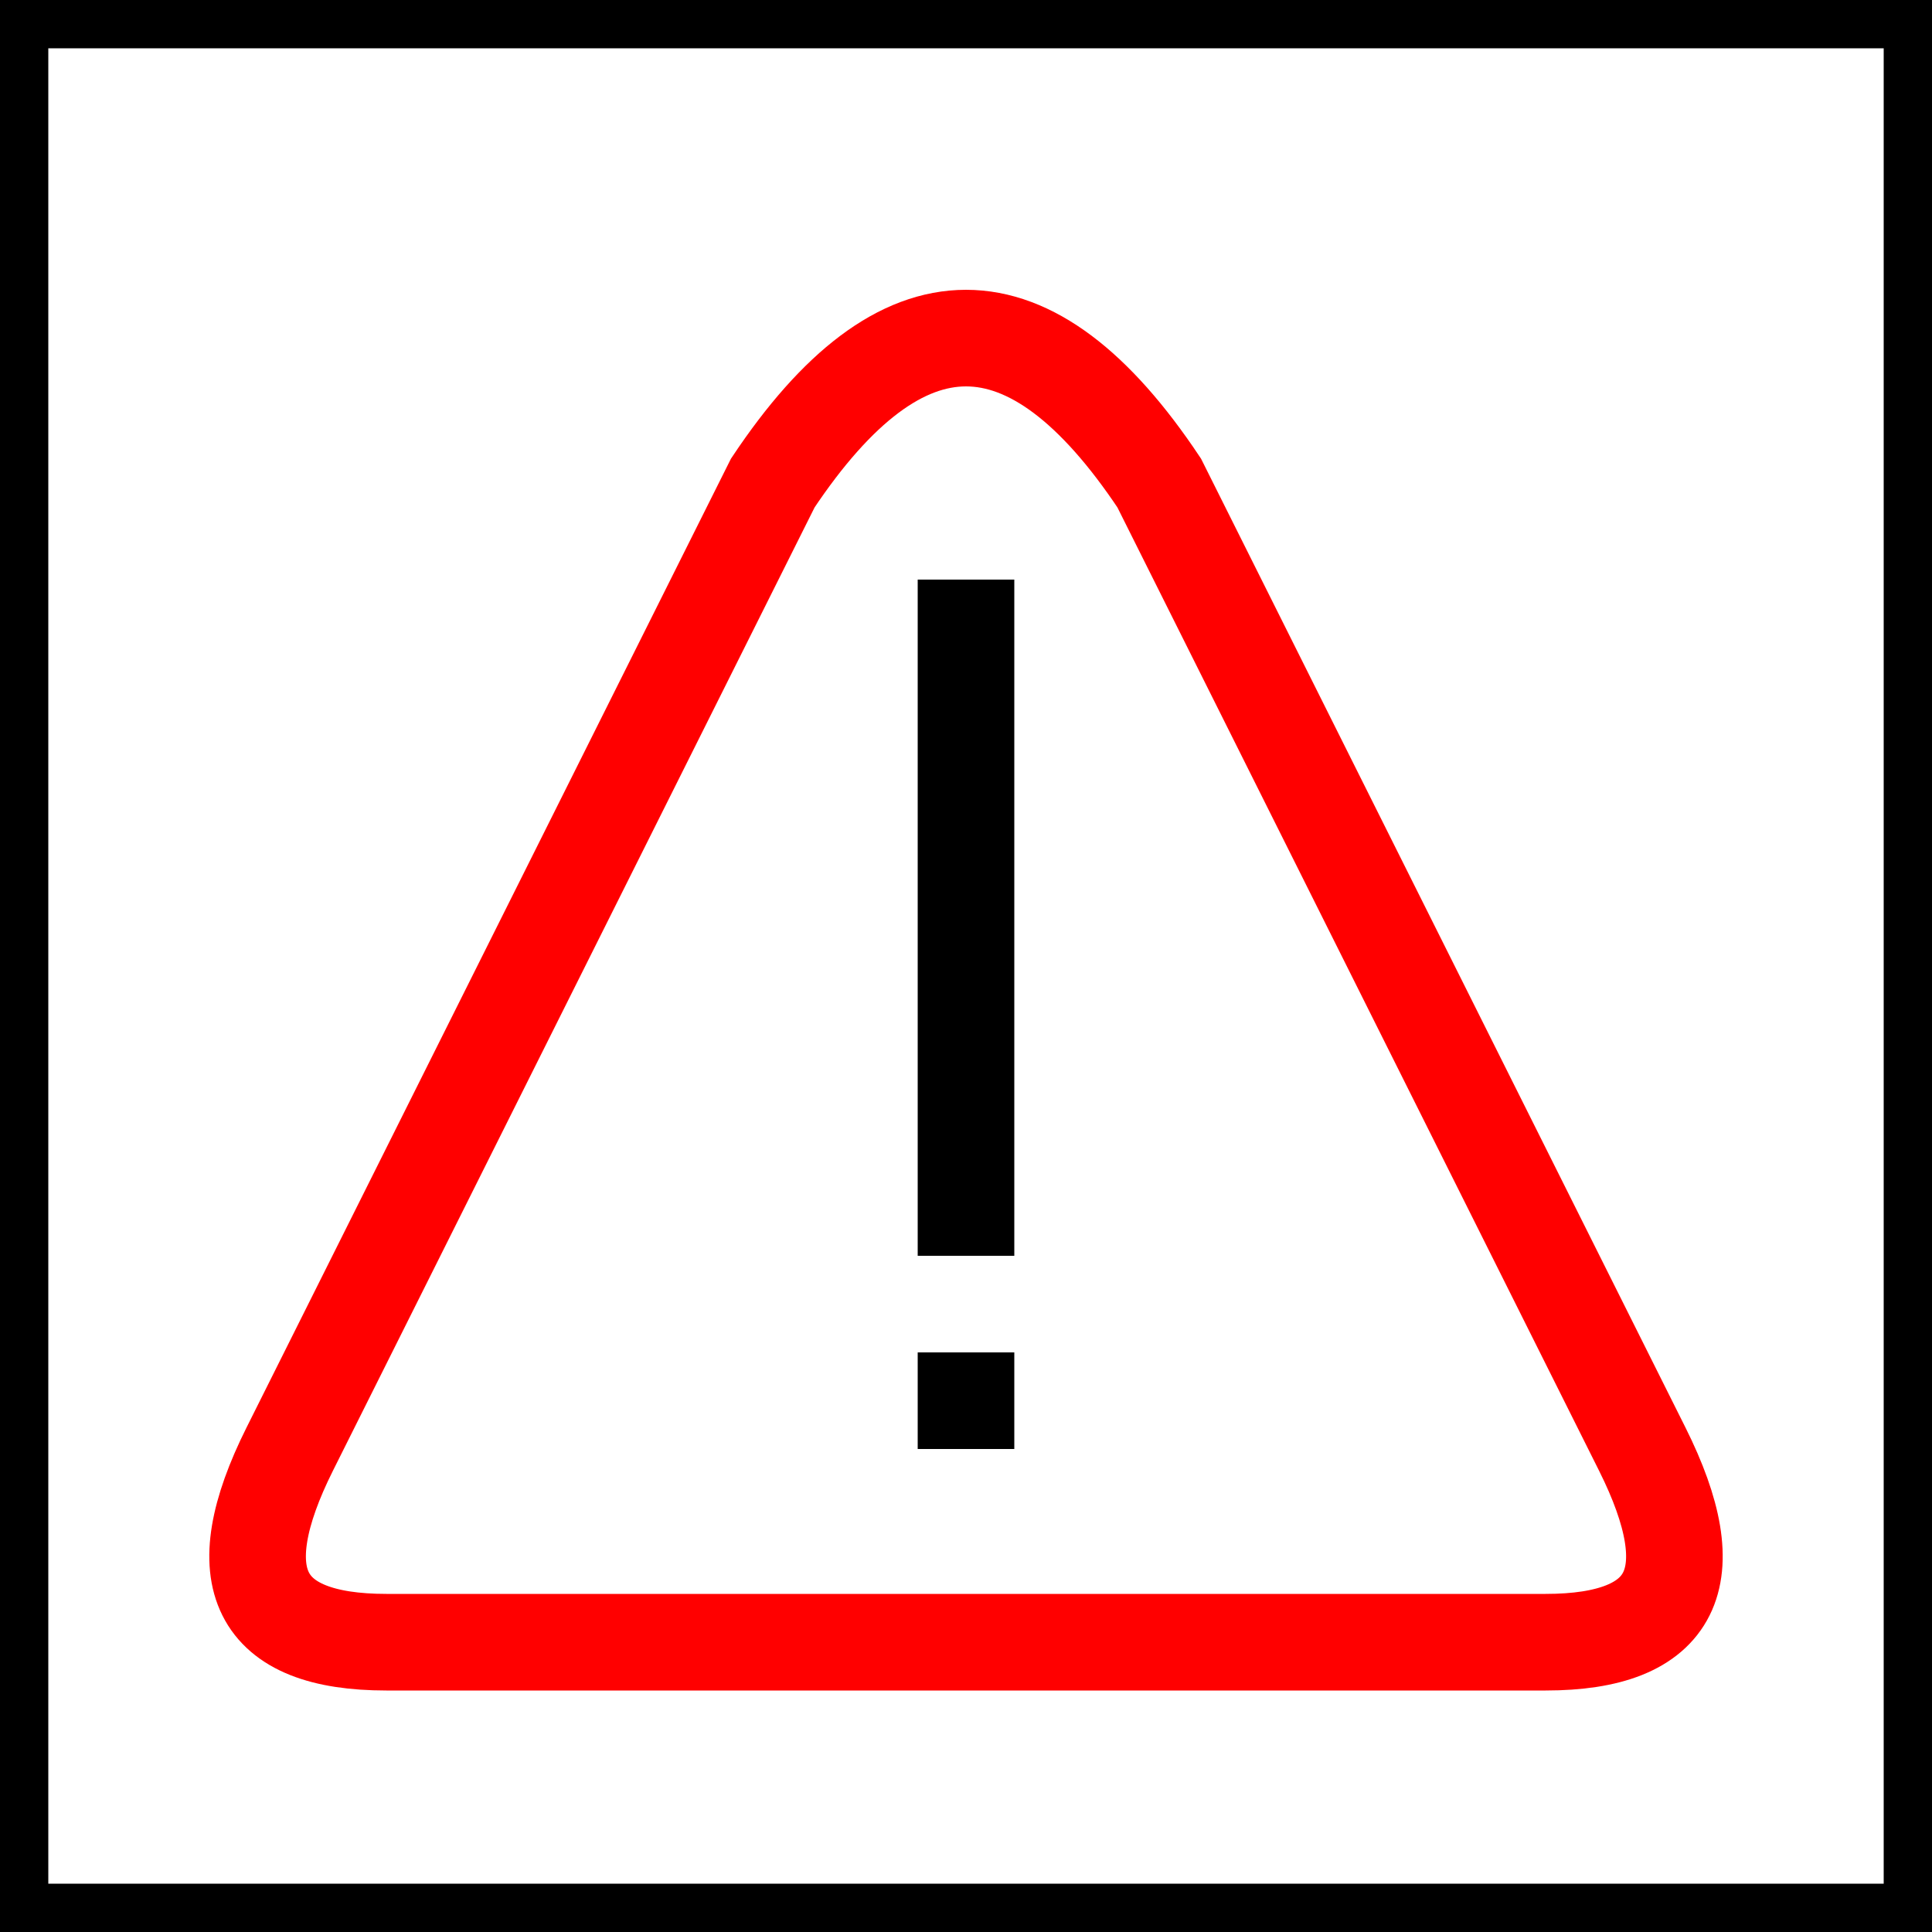
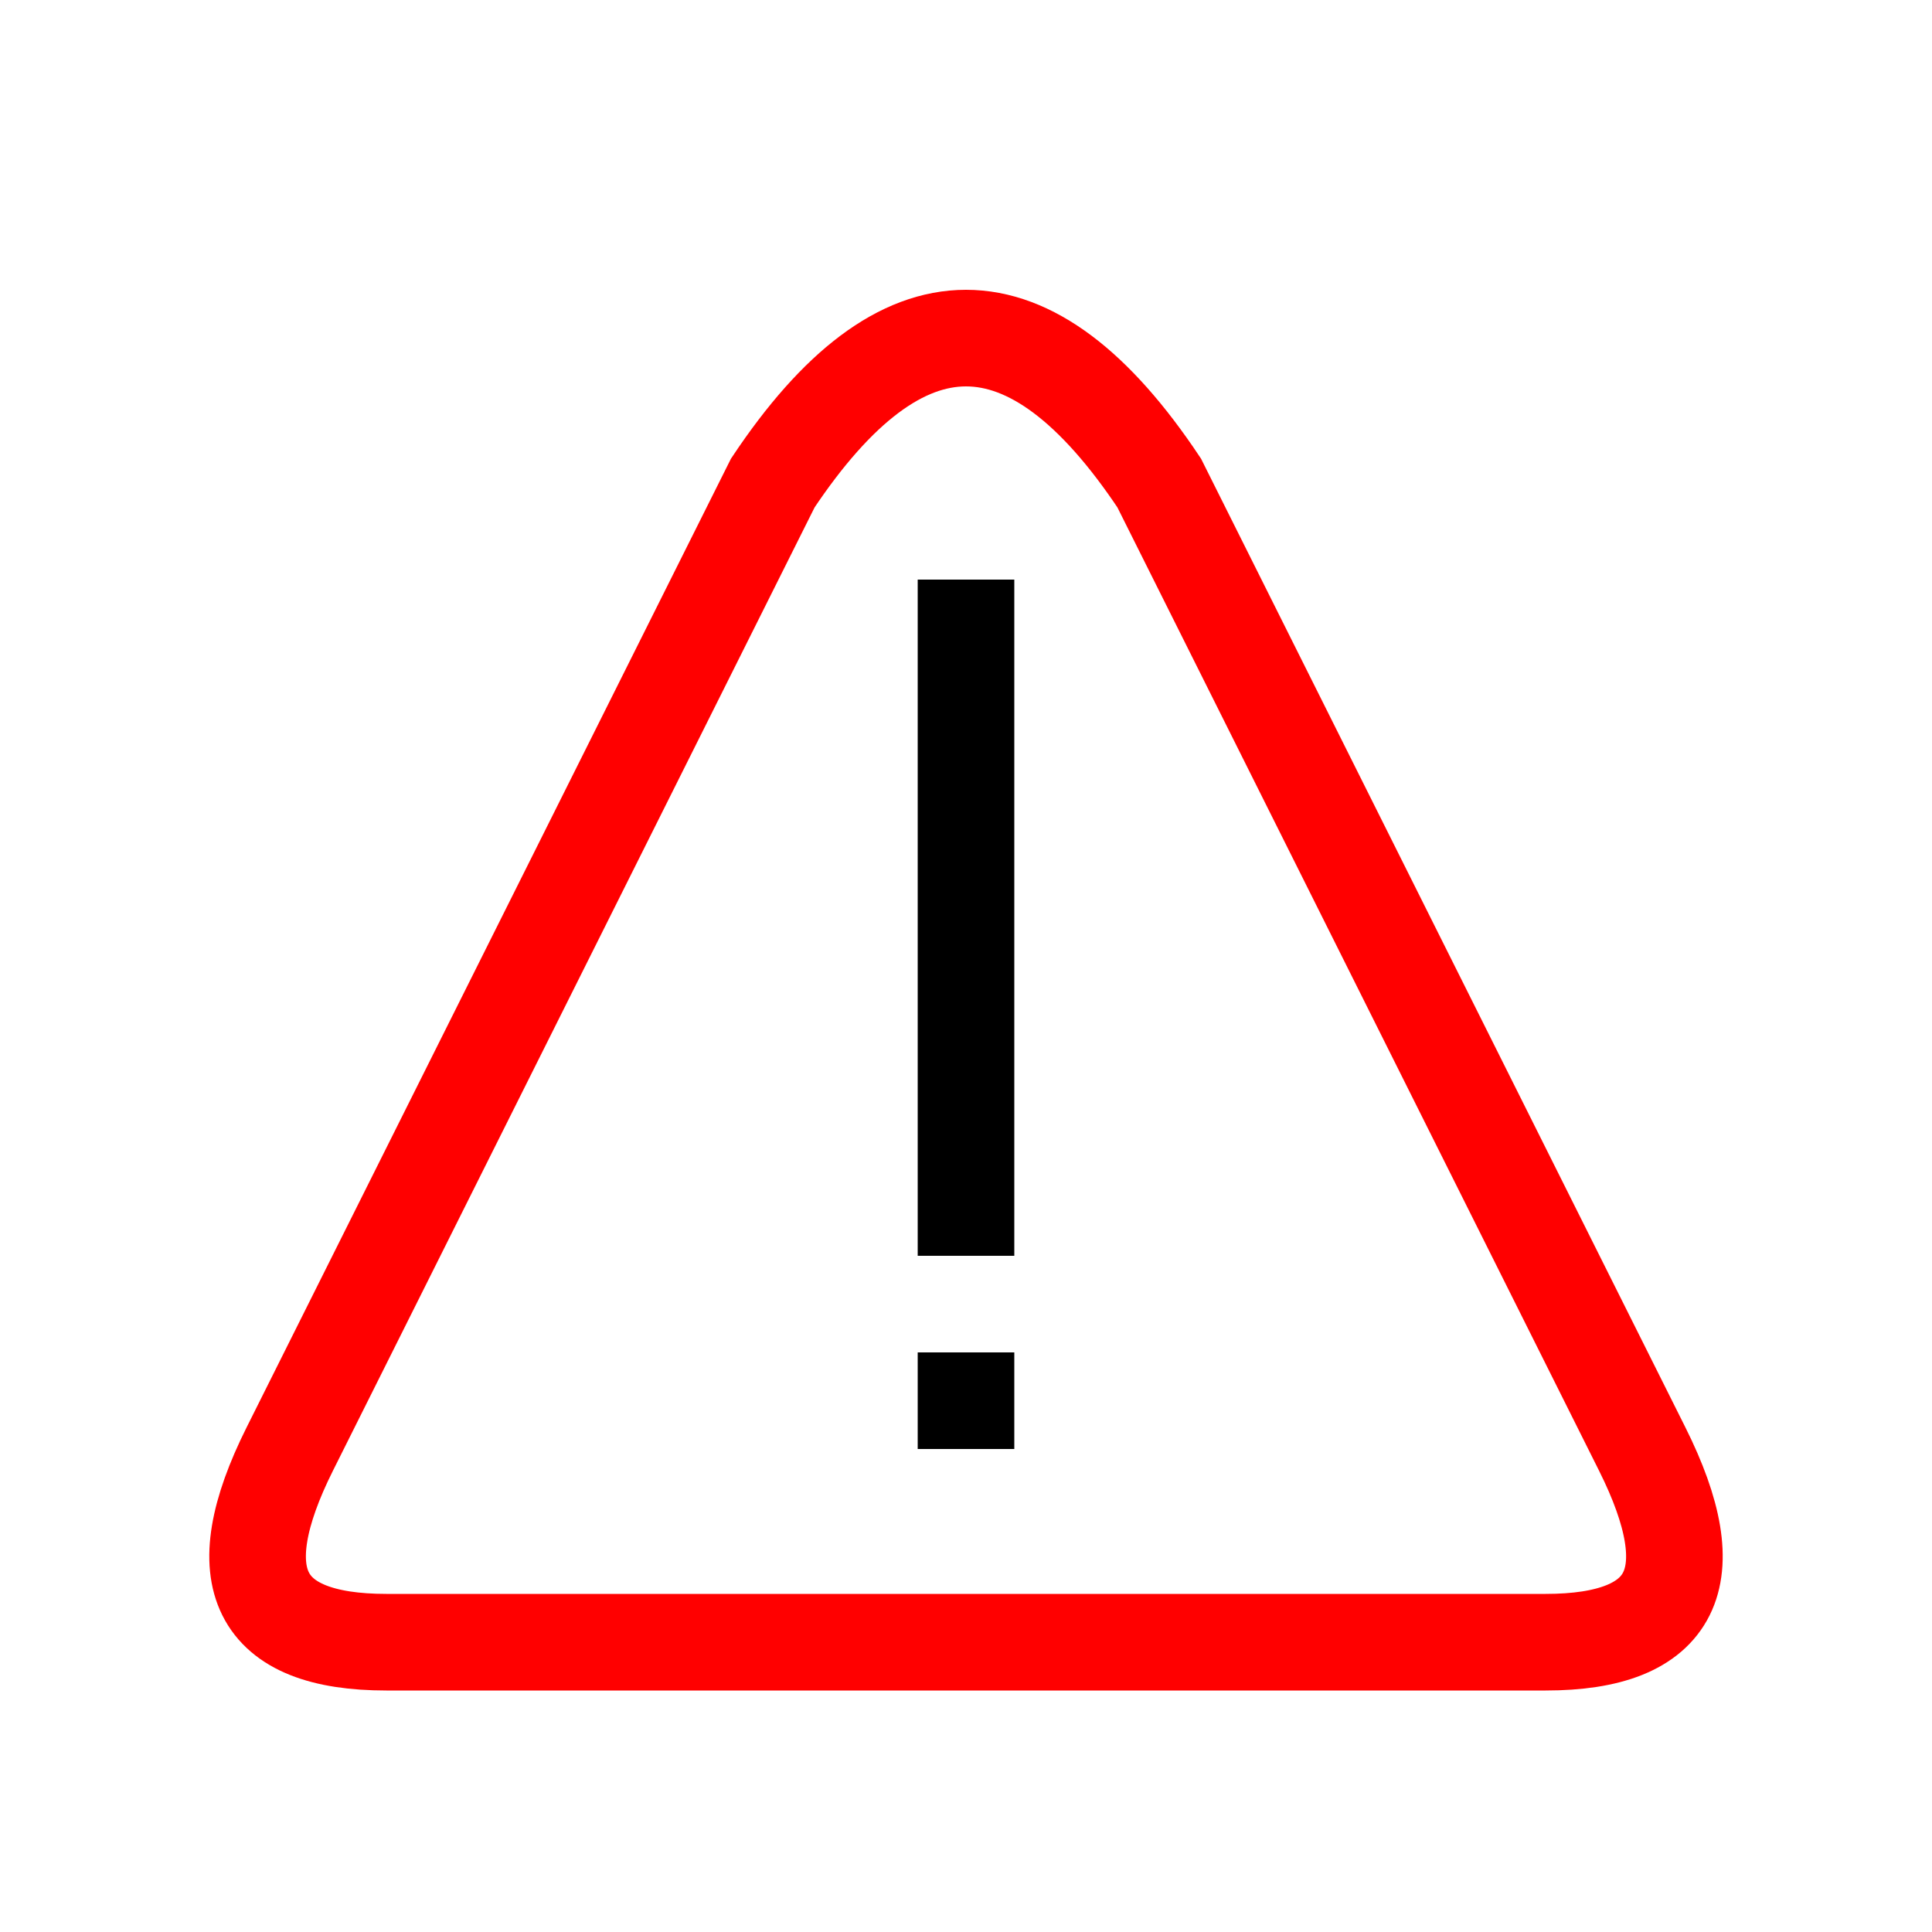
<svg xmlns="http://www.w3.org/2000/svg" viewBox="0 0 20 20">
-   <rect stroke="black" stroke-width="1" fill="white" x="0" y="0" width="20" height="20" />
+   <rect fill="white" x="0" y="0" width="20" height="20" />
  <g fill="rgb(255,255,255)" stroke="red" stroke-width="1">
    <path d="M 10,17 L 4,17 Q 2,17 3,15 L 8,5 Q 10,2 12,5 L 17,15 Q 18,17 16,17 L 10,17 Z" />
    <path stroke="black" d="M 10,15 L 10,14 M 10,13 L 10,6 Z" />
  </g>
</svg>
